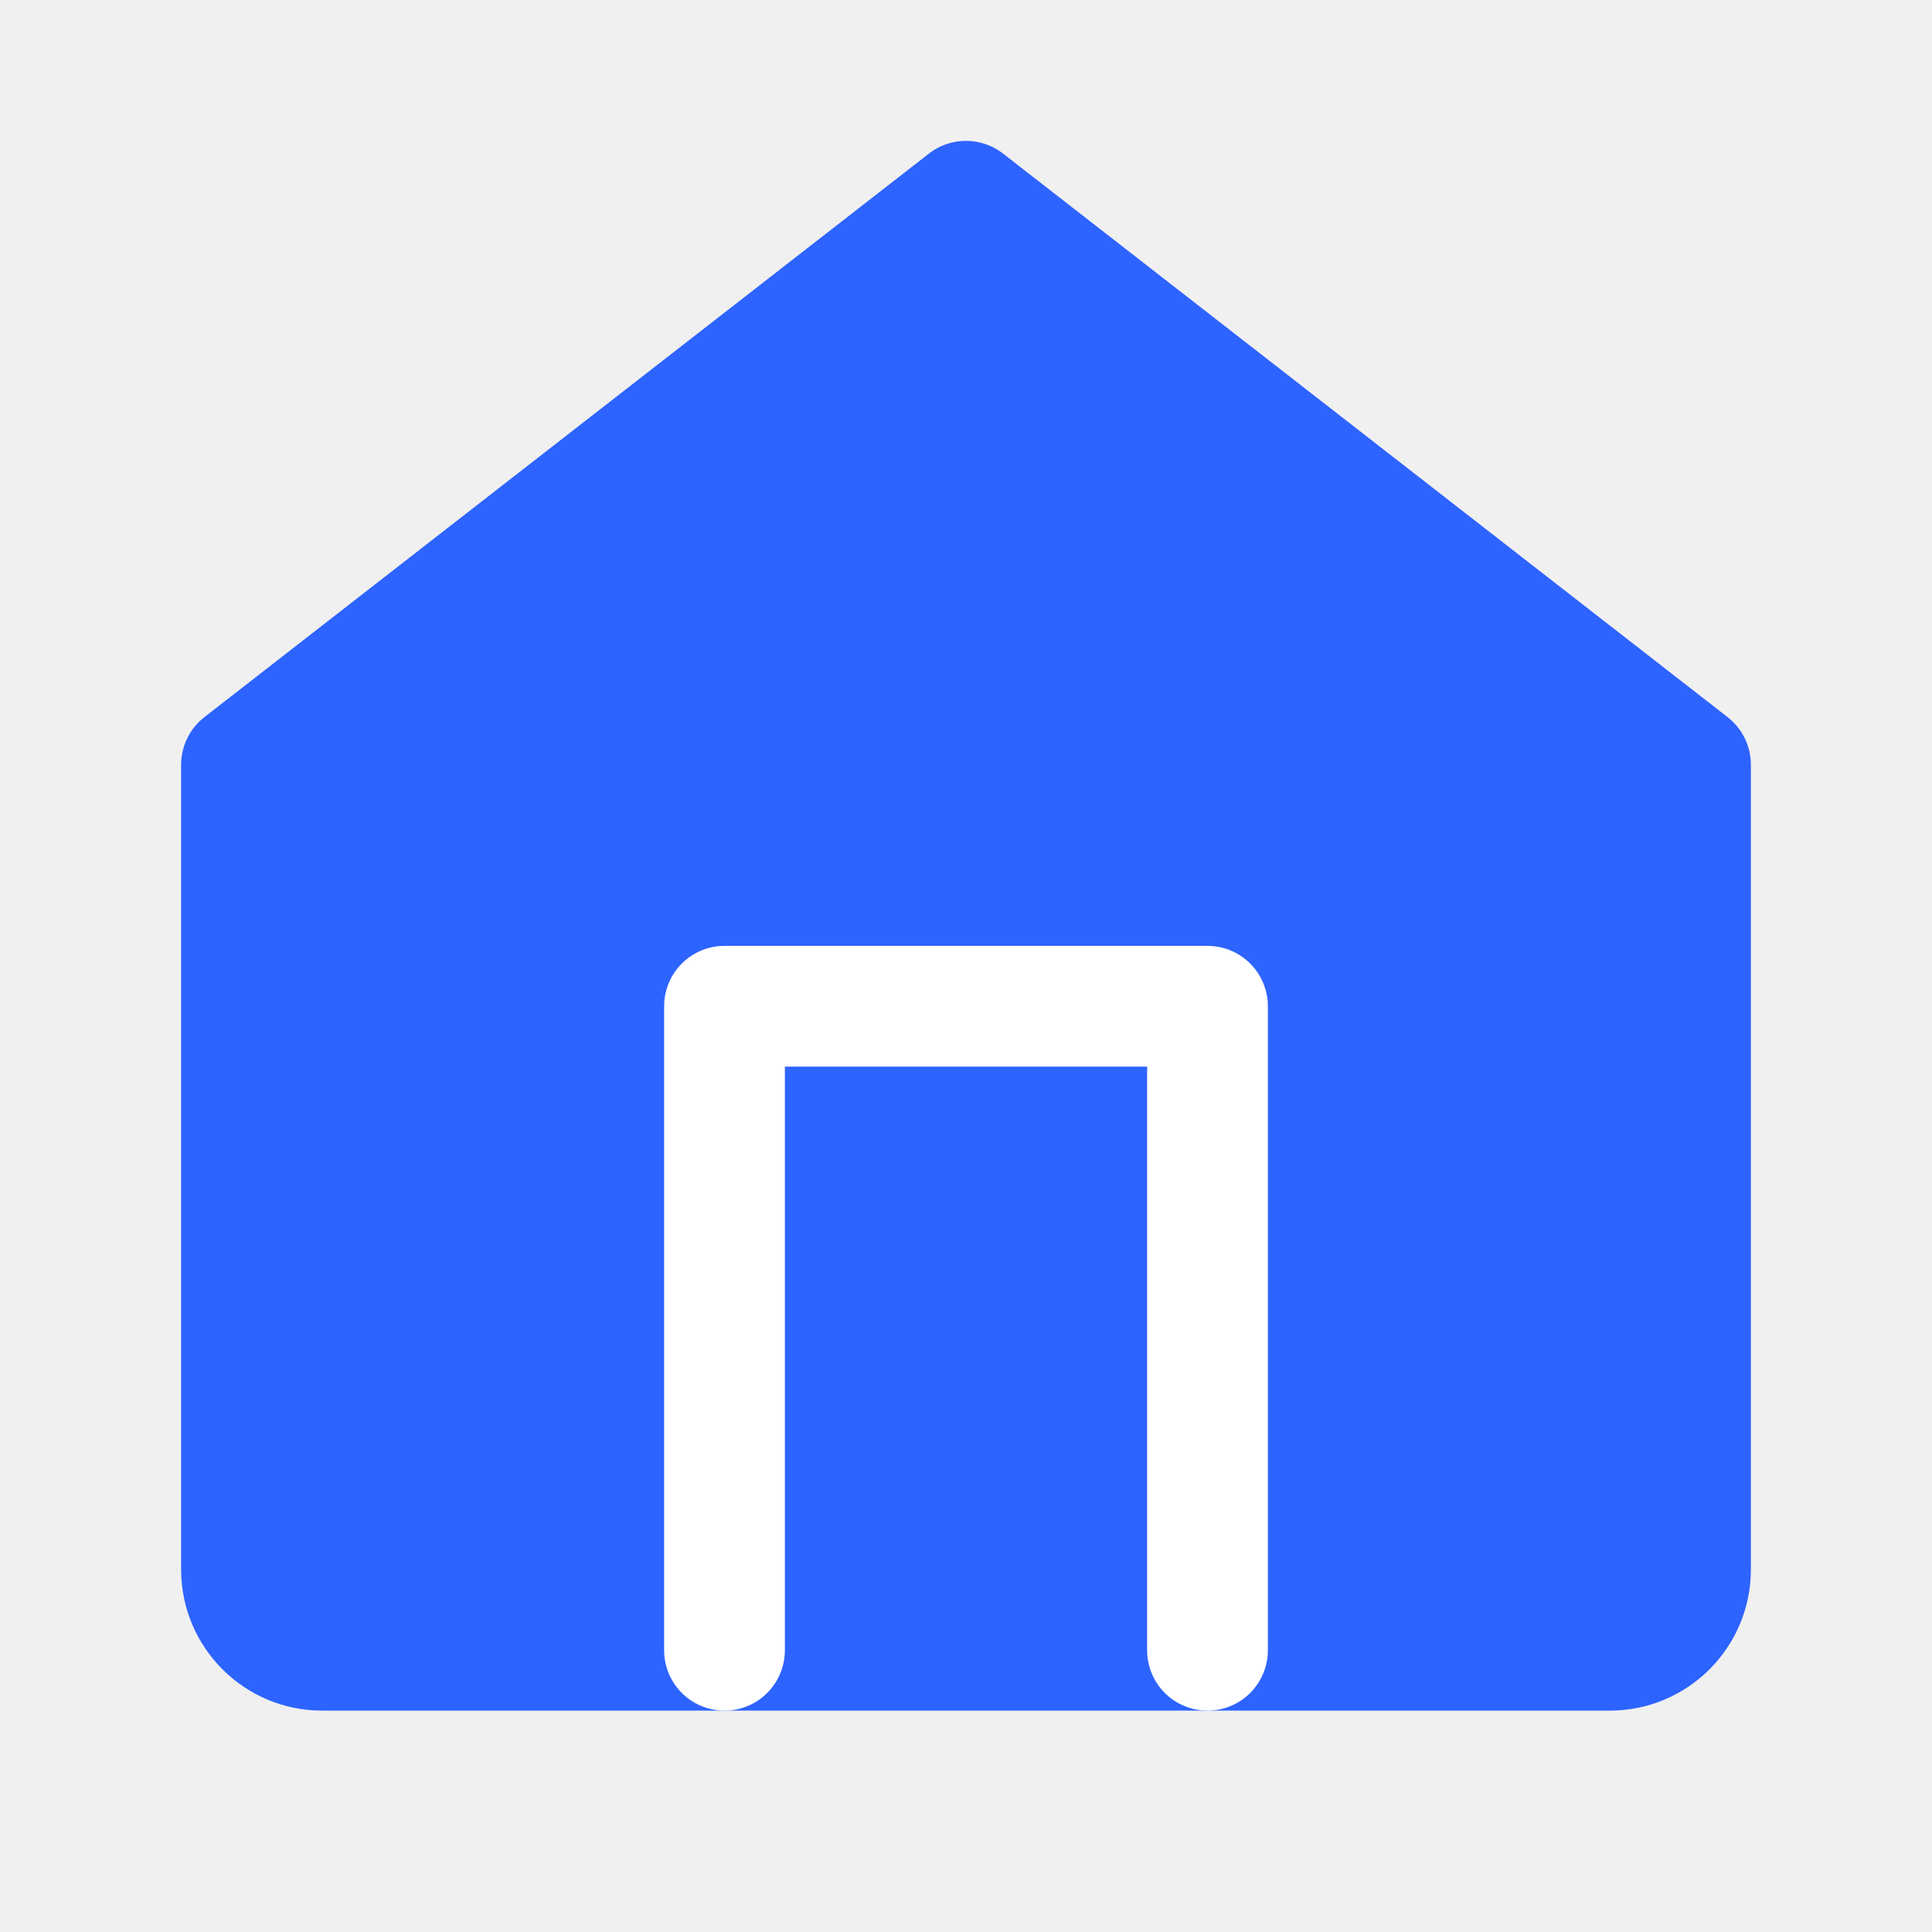
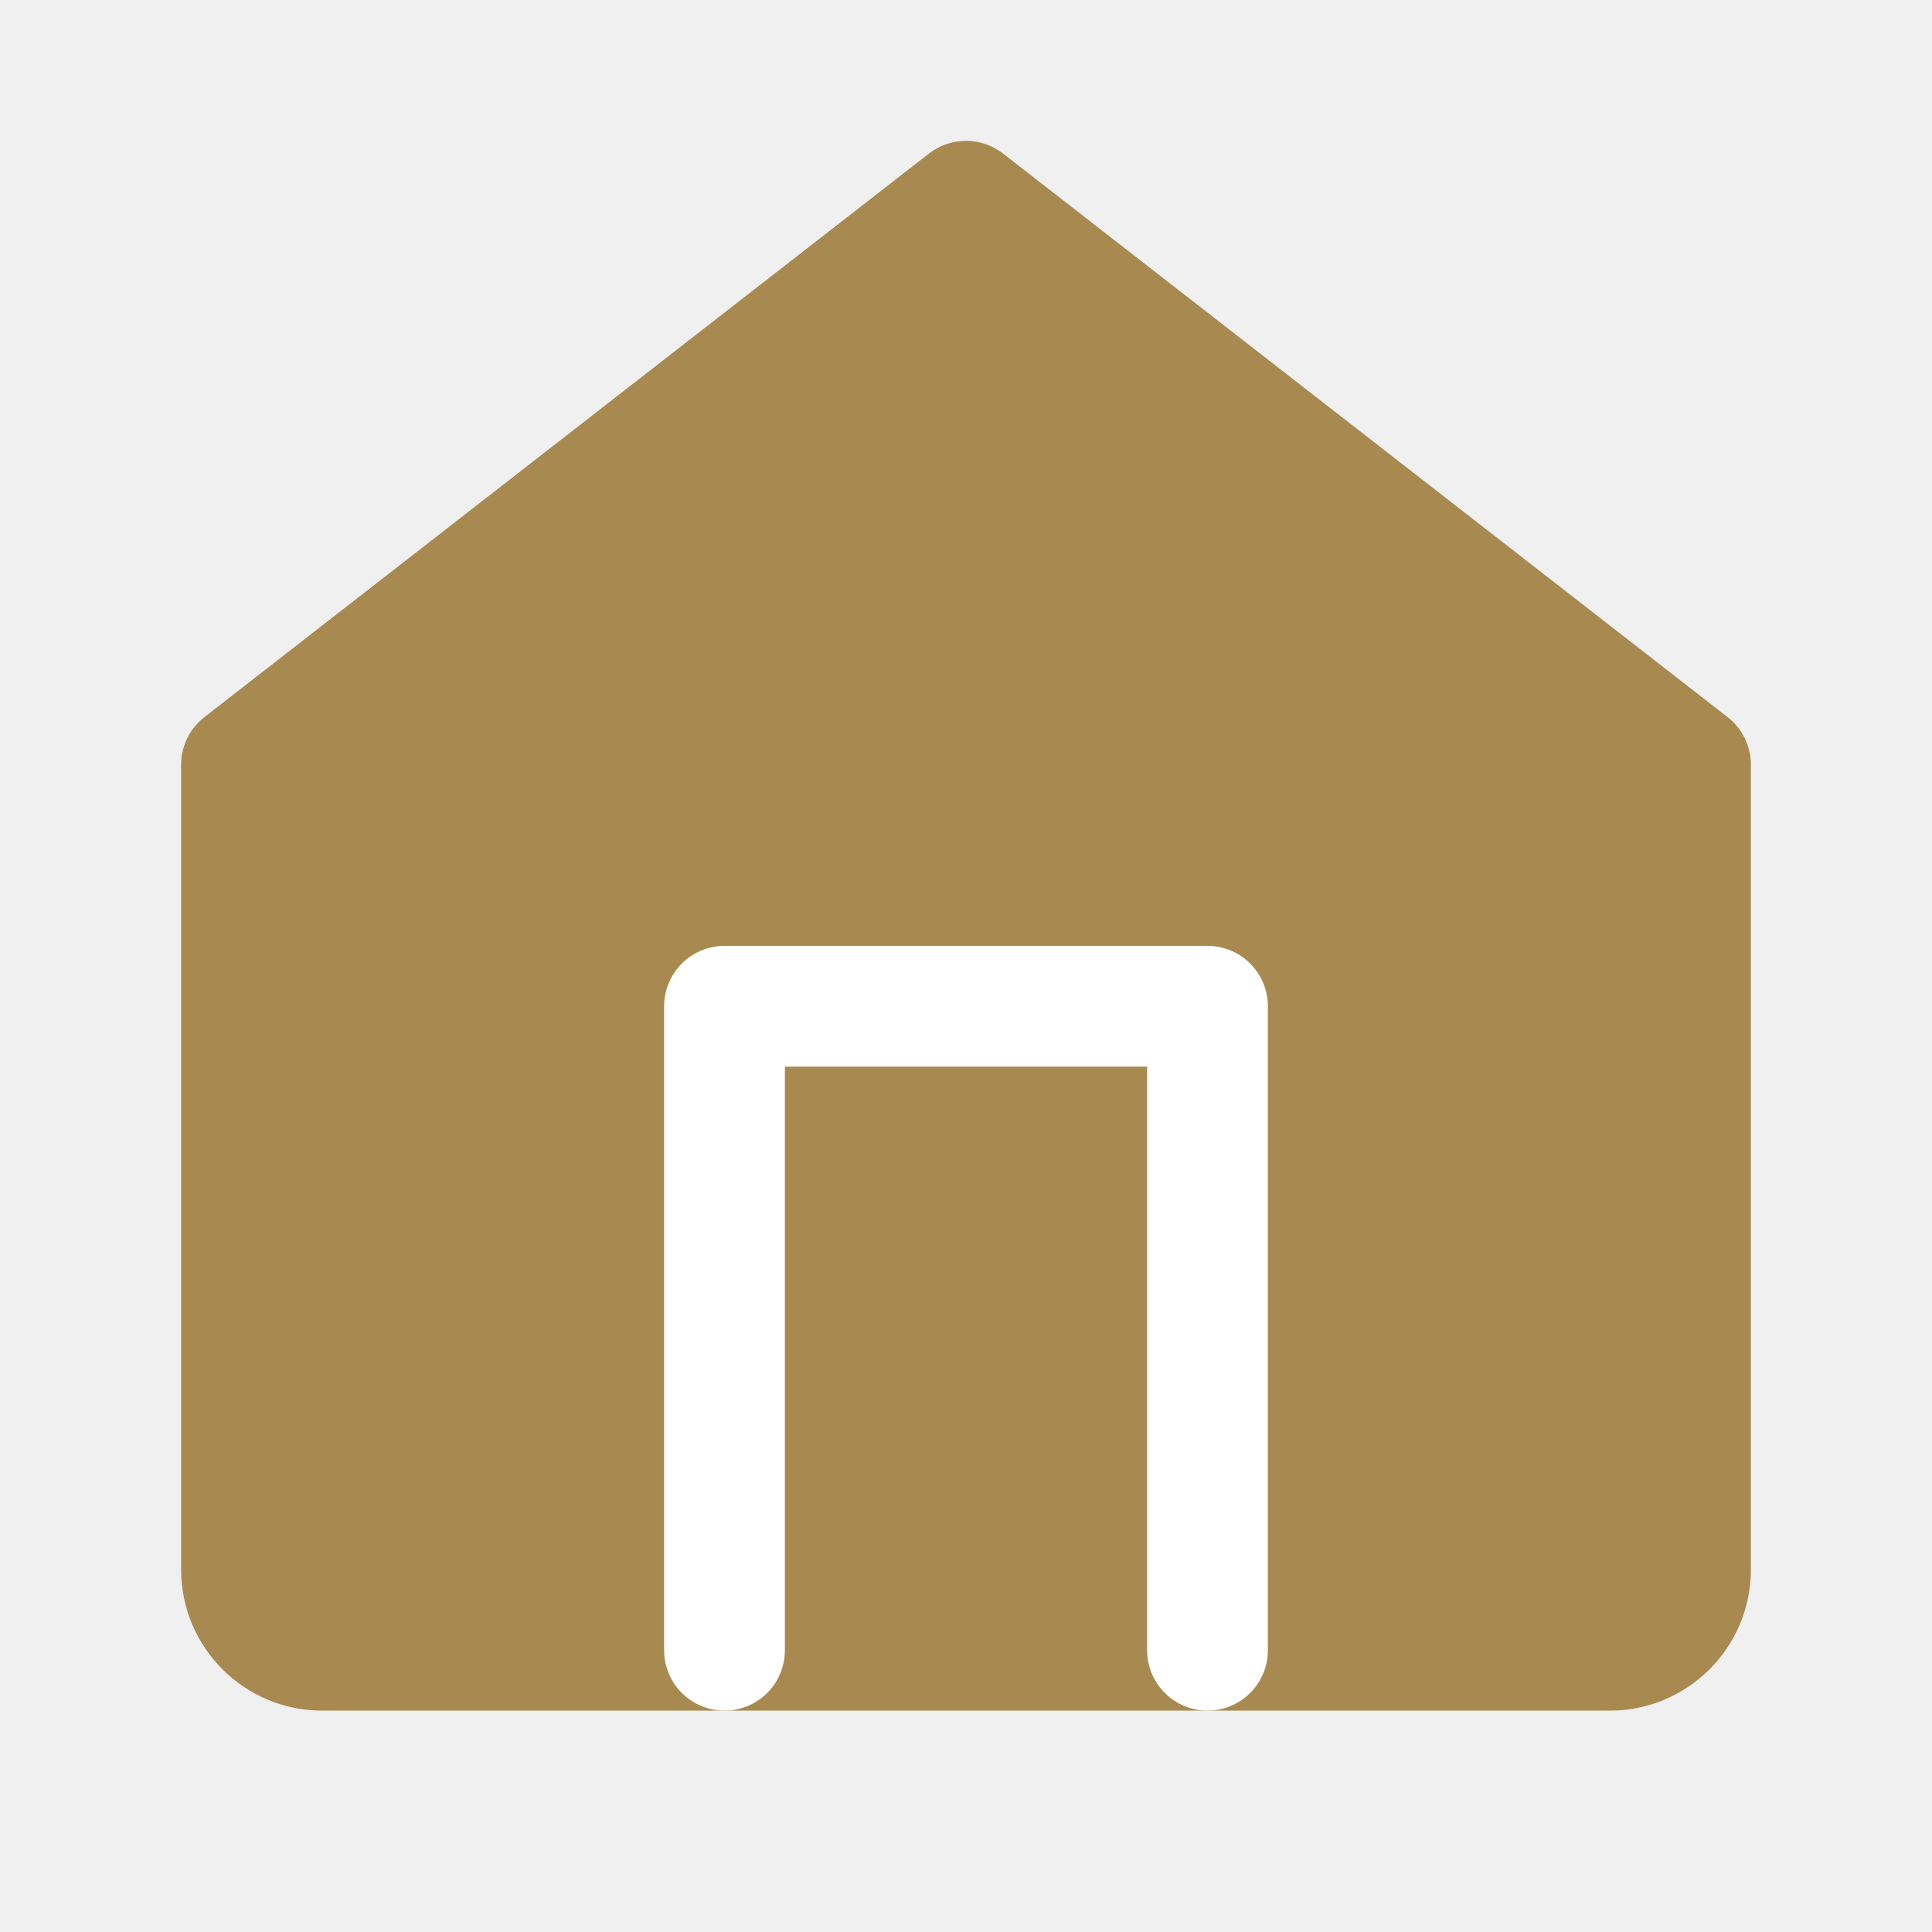
<svg xmlns="http://www.w3.org/2000/svg" viewBox="0 0 48 48" fill="none">
-   <path d="M6 19L24 5L42 19V39C42 40.1 41.1 41 40 41H8C6.9 41 6 40.1 6 39V19Z" fill="#2d63ff" stroke="#2d63ff" stroke-width="3" stroke-linecap="round" stroke-linejoin="round" />
+   <path d="M6 19L24 5L42 19V39C42 40.1 41.1 41 40 41H8C6.9 41 6 40.1 6 39V19Z" fill="#A8894F" stroke="#A8894F" stroke-width="3" stroke-linecap="round" stroke-linejoin="round" />
  <path d="M18 41V25H30V41" stroke="#ffffff" stroke-width="3" stroke-linecap="round" stroke-linejoin="round" />
</svg>
